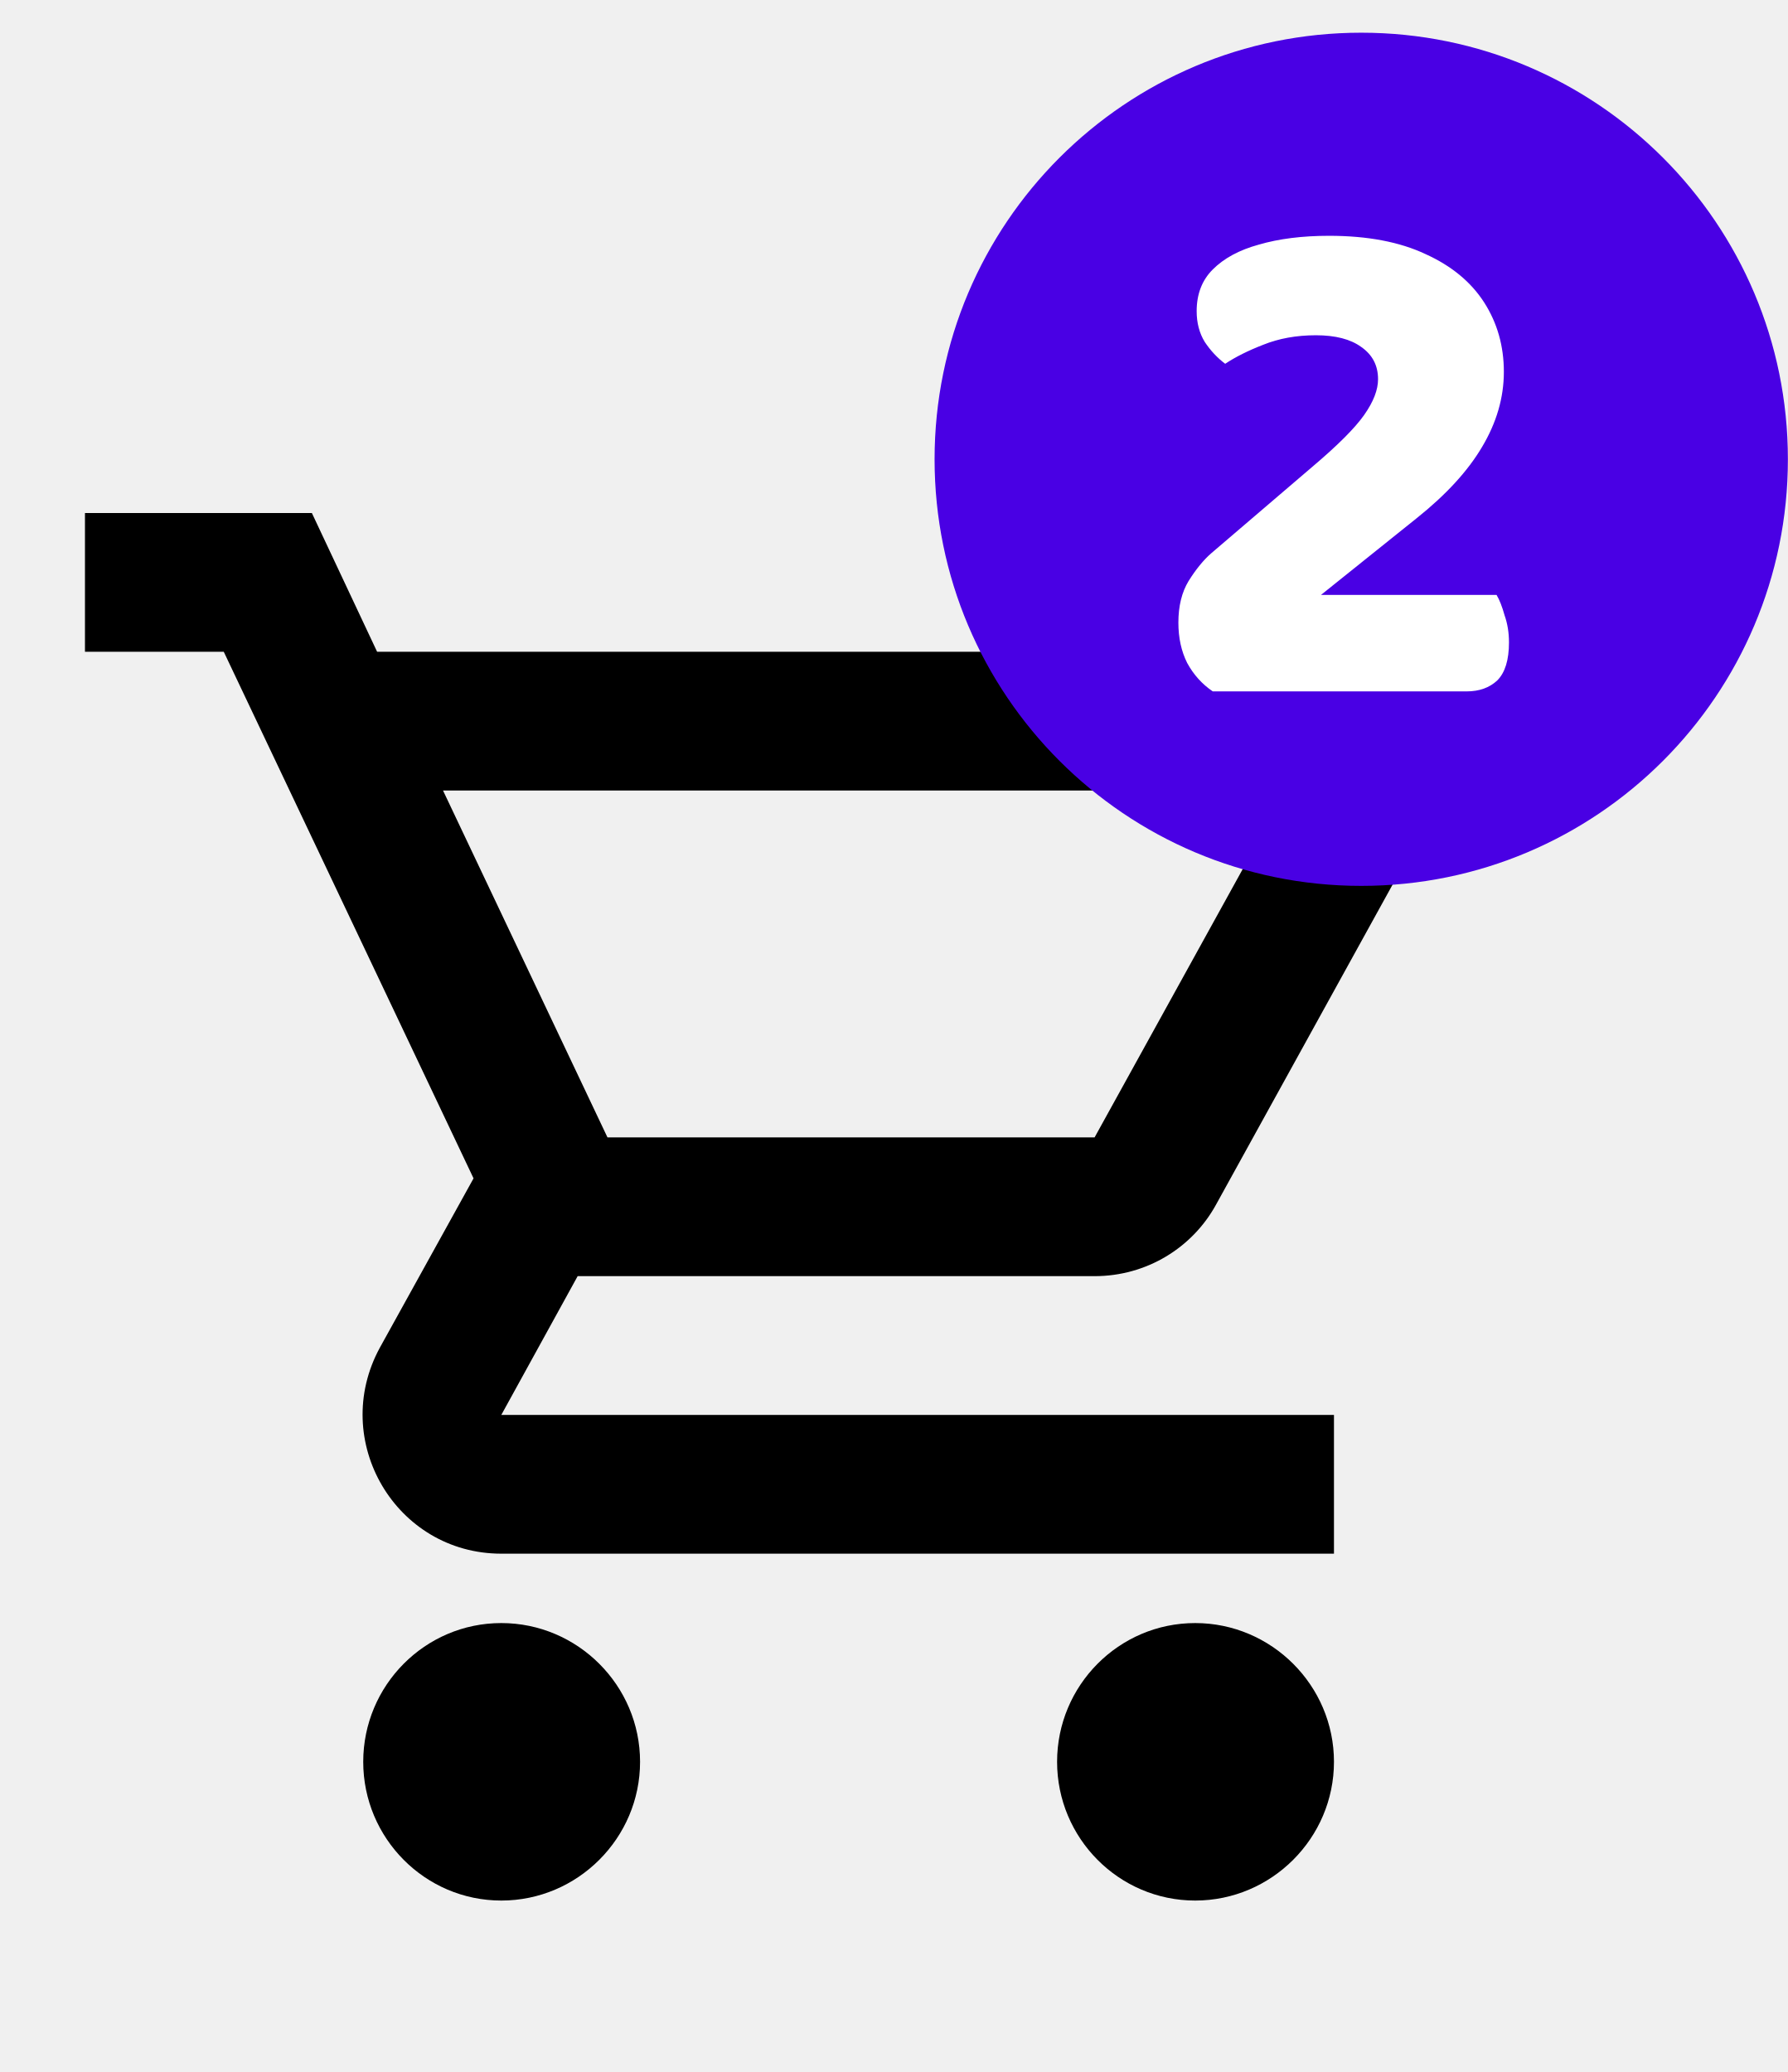
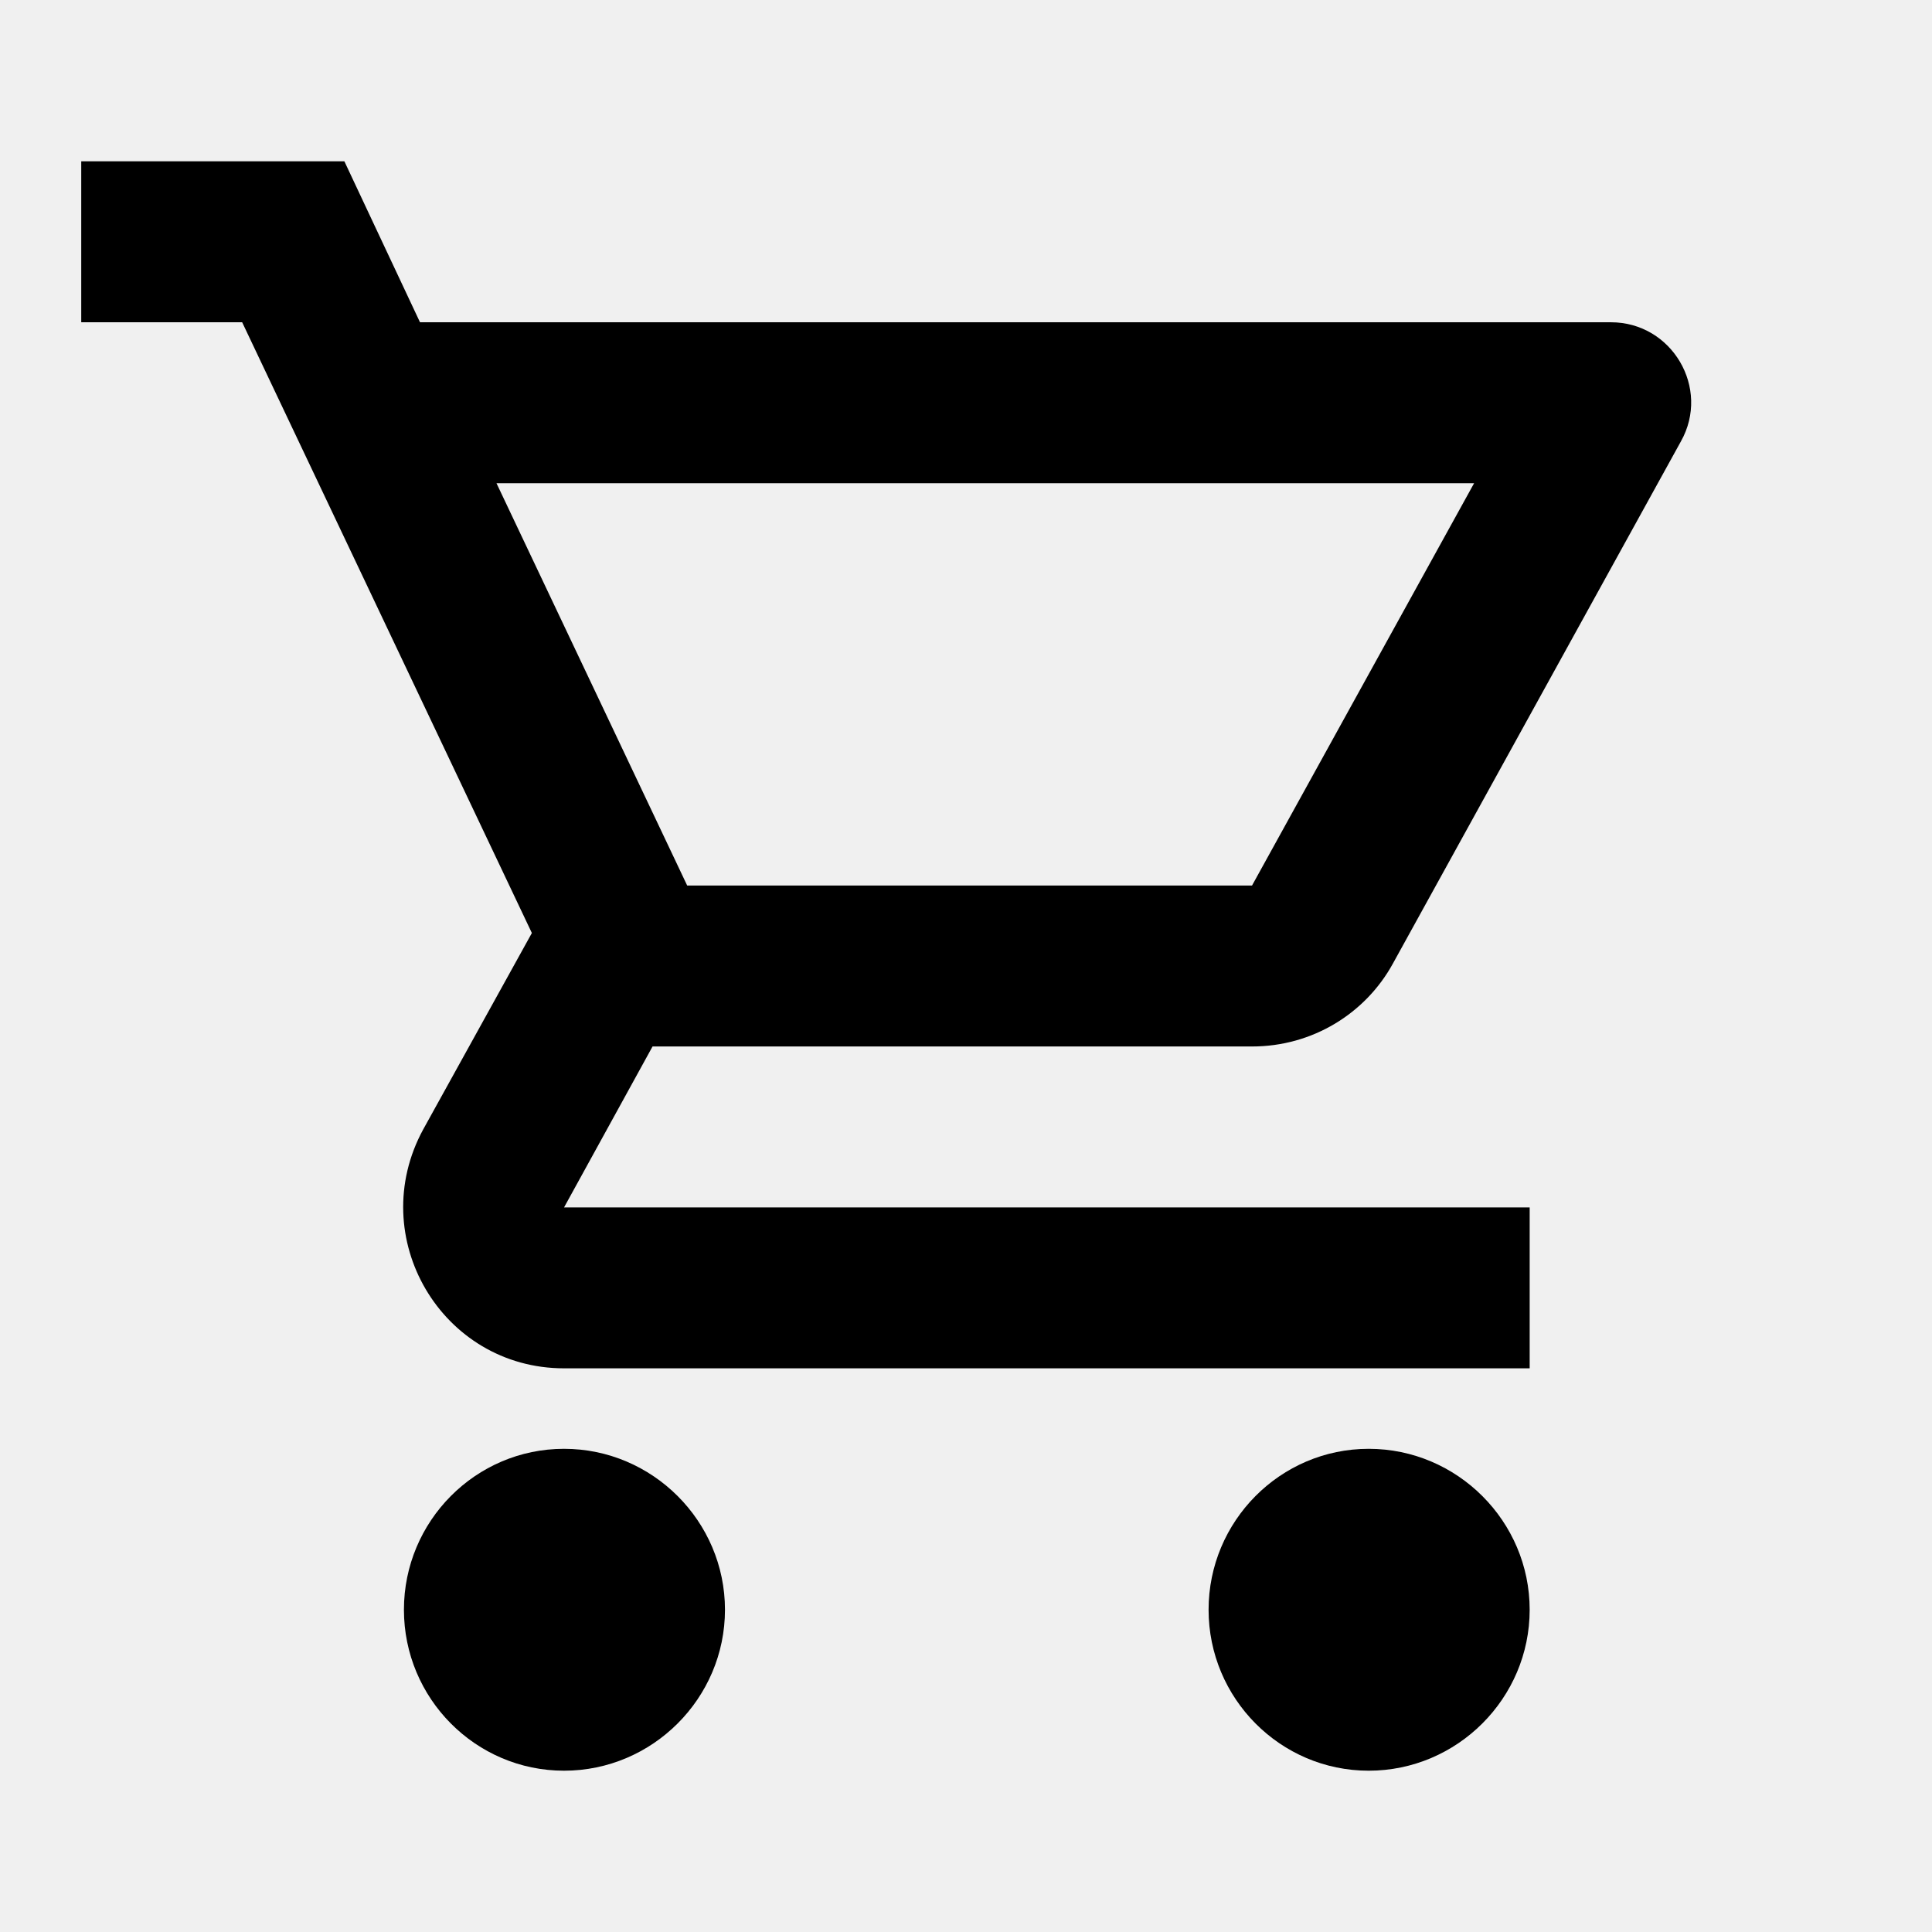
- <svg xmlns="http://www.w3.org/2000/svg" width="44" height="51" viewBox="0 0 44 51" fill="none">
-   <path d="M26.938 31.411C28.218 31.411 29.345 30.711 29.926 29.652L36.039 18.57C36.671 17.443 35.852 16.043 34.554 16.043H9.281L7.675 12.627H2.091V16.043H5.507L11.654 29.004L9.349 33.17C8.102 35.459 9.742 38.242 12.337 38.242H32.829V34.827H12.337L14.216 31.411H26.938ZM10.903 19.458H31.651L26.938 27.996H14.95L10.903 19.458ZM12.337 39.95C10.459 39.95 8.939 41.486 8.939 43.365C8.939 45.243 10.459 46.78 12.337 46.78C14.216 46.78 15.752 45.243 15.752 43.365C15.752 41.486 14.216 39.95 12.337 39.95ZM29.414 39.95C27.535 39.95 26.015 41.486 26.015 43.365C26.015 45.243 27.535 46.78 29.414 46.78C31.292 46.78 32.829 45.243 32.829 43.365C32.829 41.486 31.292 39.95 29.414 39.95Z" fill="black" />
-   <circle cx="33.5" cy="11.305" r="10.5" fill="#4900E4" />
-   <path d="M29.45 7.659C29.45 7.239 29.582 6.896 29.846 6.633C30.122 6.356 30.5 6.152 30.98 6.021C31.472 5.877 32.048 5.804 32.708 5.804C33.656 5.804 34.448 5.955 35.084 6.255C35.72 6.543 36.2 6.939 36.524 7.442C36.848 7.947 37.01 8.517 37.01 9.152C37.01 9.789 36.83 10.406 36.47 11.007C36.122 11.595 35.588 12.177 34.868 12.752L32.51 14.643H36.83C36.902 14.762 36.968 14.931 37.028 15.146C37.1 15.351 37.136 15.572 37.136 15.812C37.136 16.244 37.04 16.556 36.848 16.748C36.656 16.928 36.404 17.018 36.092 17.018H29.846C29.582 16.838 29.372 16.605 29.216 16.317C29.072 16.029 29 15.698 29 15.326C29 14.918 29.084 14.576 29.252 14.3C29.432 14.012 29.618 13.784 29.81 13.617L32.294 11.492C32.918 10.964 33.344 10.539 33.572 10.214C33.8 9.89 33.914 9.597 33.914 9.333C33.914 8.997 33.776 8.732 33.5 8.54C33.236 8.348 32.864 8.252 32.384 8.252C31.904 8.252 31.472 8.331 31.088 8.486C30.716 8.63 30.404 8.787 30.152 8.954C29.96 8.81 29.792 8.631 29.648 8.415C29.516 8.198 29.45 7.947 29.45 7.659Z" fill="white" />
+ <svg xmlns="http://www.w3.org/2000/svg" width="41" height="41" viewBox="0 0 41 41" fill="none">
+   <path d="M26.57 22.208C27.851 22.208 28.978 21.508 29.559 20.449L35.672 9.366C36.304 8.239 35.484 6.839 34.186 6.839H8.913L7.308 3.423H1.724V6.839H5.139L11.287 19.8L8.982 23.966C7.735 26.255 9.374 29.038 11.97 29.038H32.462V25.623H11.97L13.848 22.208H26.57ZM10.536 10.254H31.283L26.57 18.792H14.583L10.536 10.254ZM11.97 30.746C10.091 30.746 8.572 32.283 8.572 34.161C8.572 36.04 10.091 37.577 11.97 37.577C13.848 37.577 15.385 36.04 15.385 34.161C15.385 32.283 13.848 30.746 11.97 30.746ZM29.046 30.746C27.168 30.746 25.648 32.283 25.648 34.161C25.648 36.04 27.168 37.577 29.046 37.577C30.925 37.577 32.462 36.04 32.462 34.161C32.462 32.283 30.925 30.746 29.046 30.746Z" fill="black" />
</svg>
